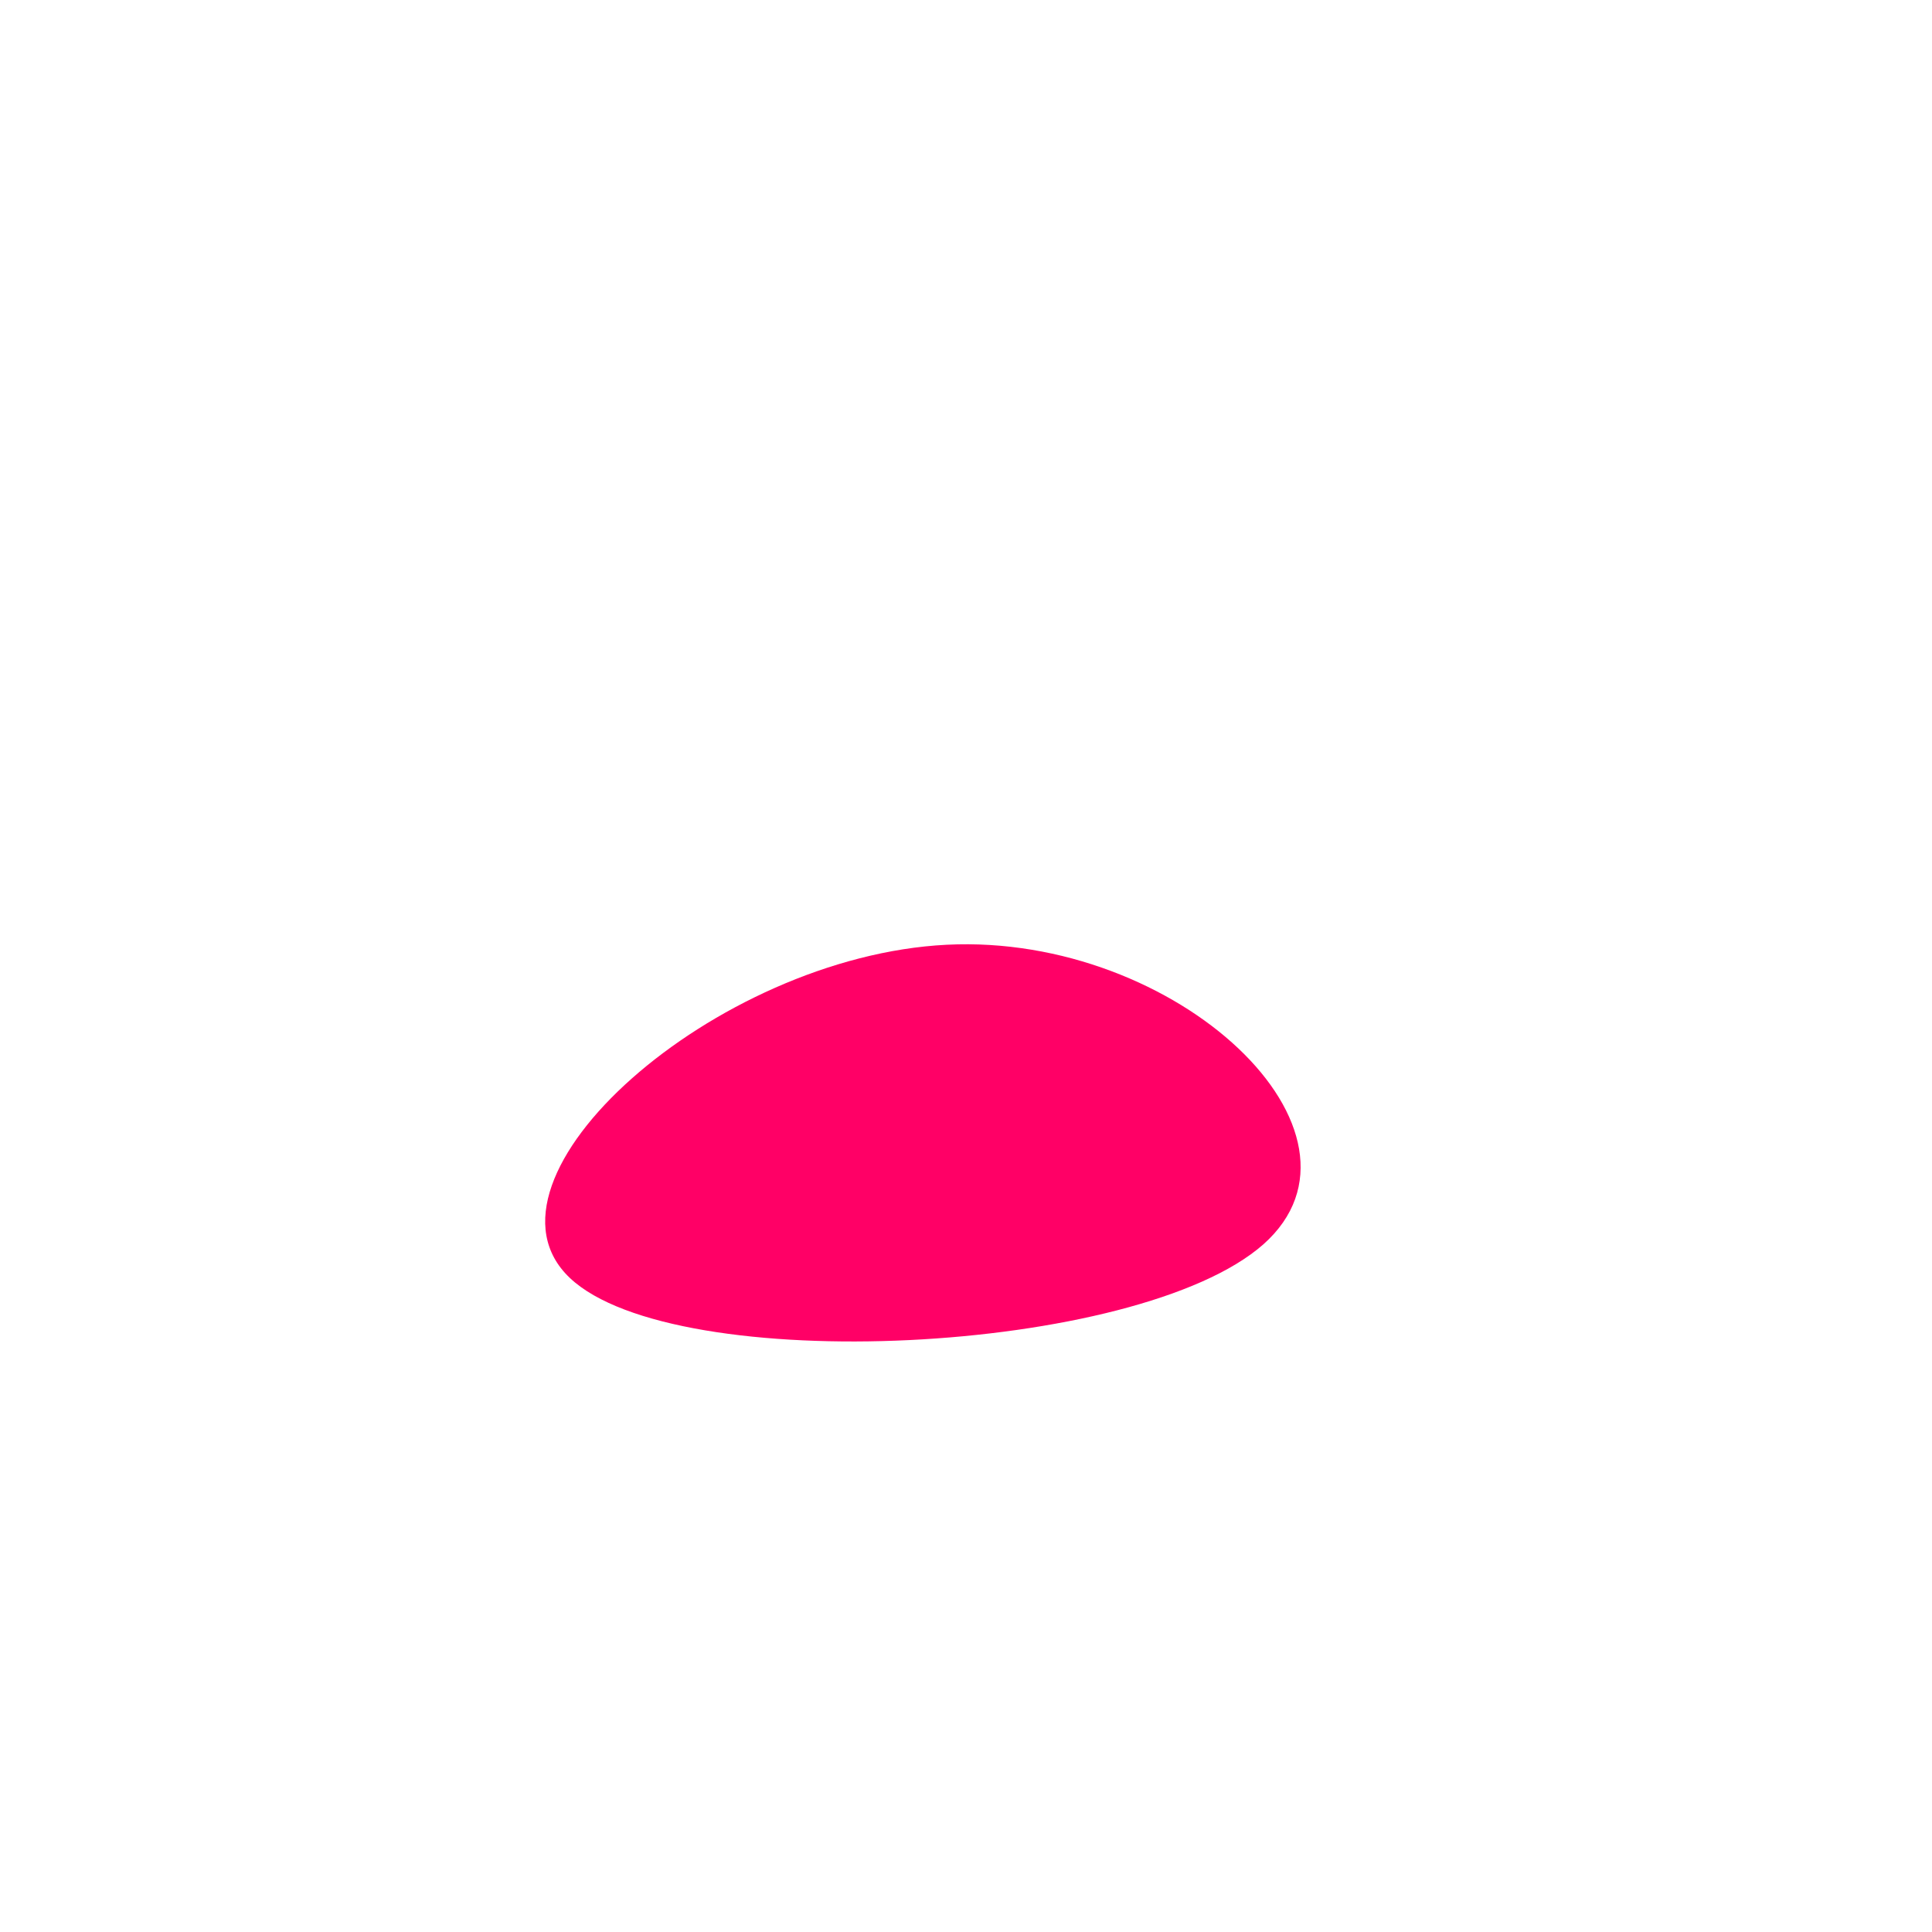
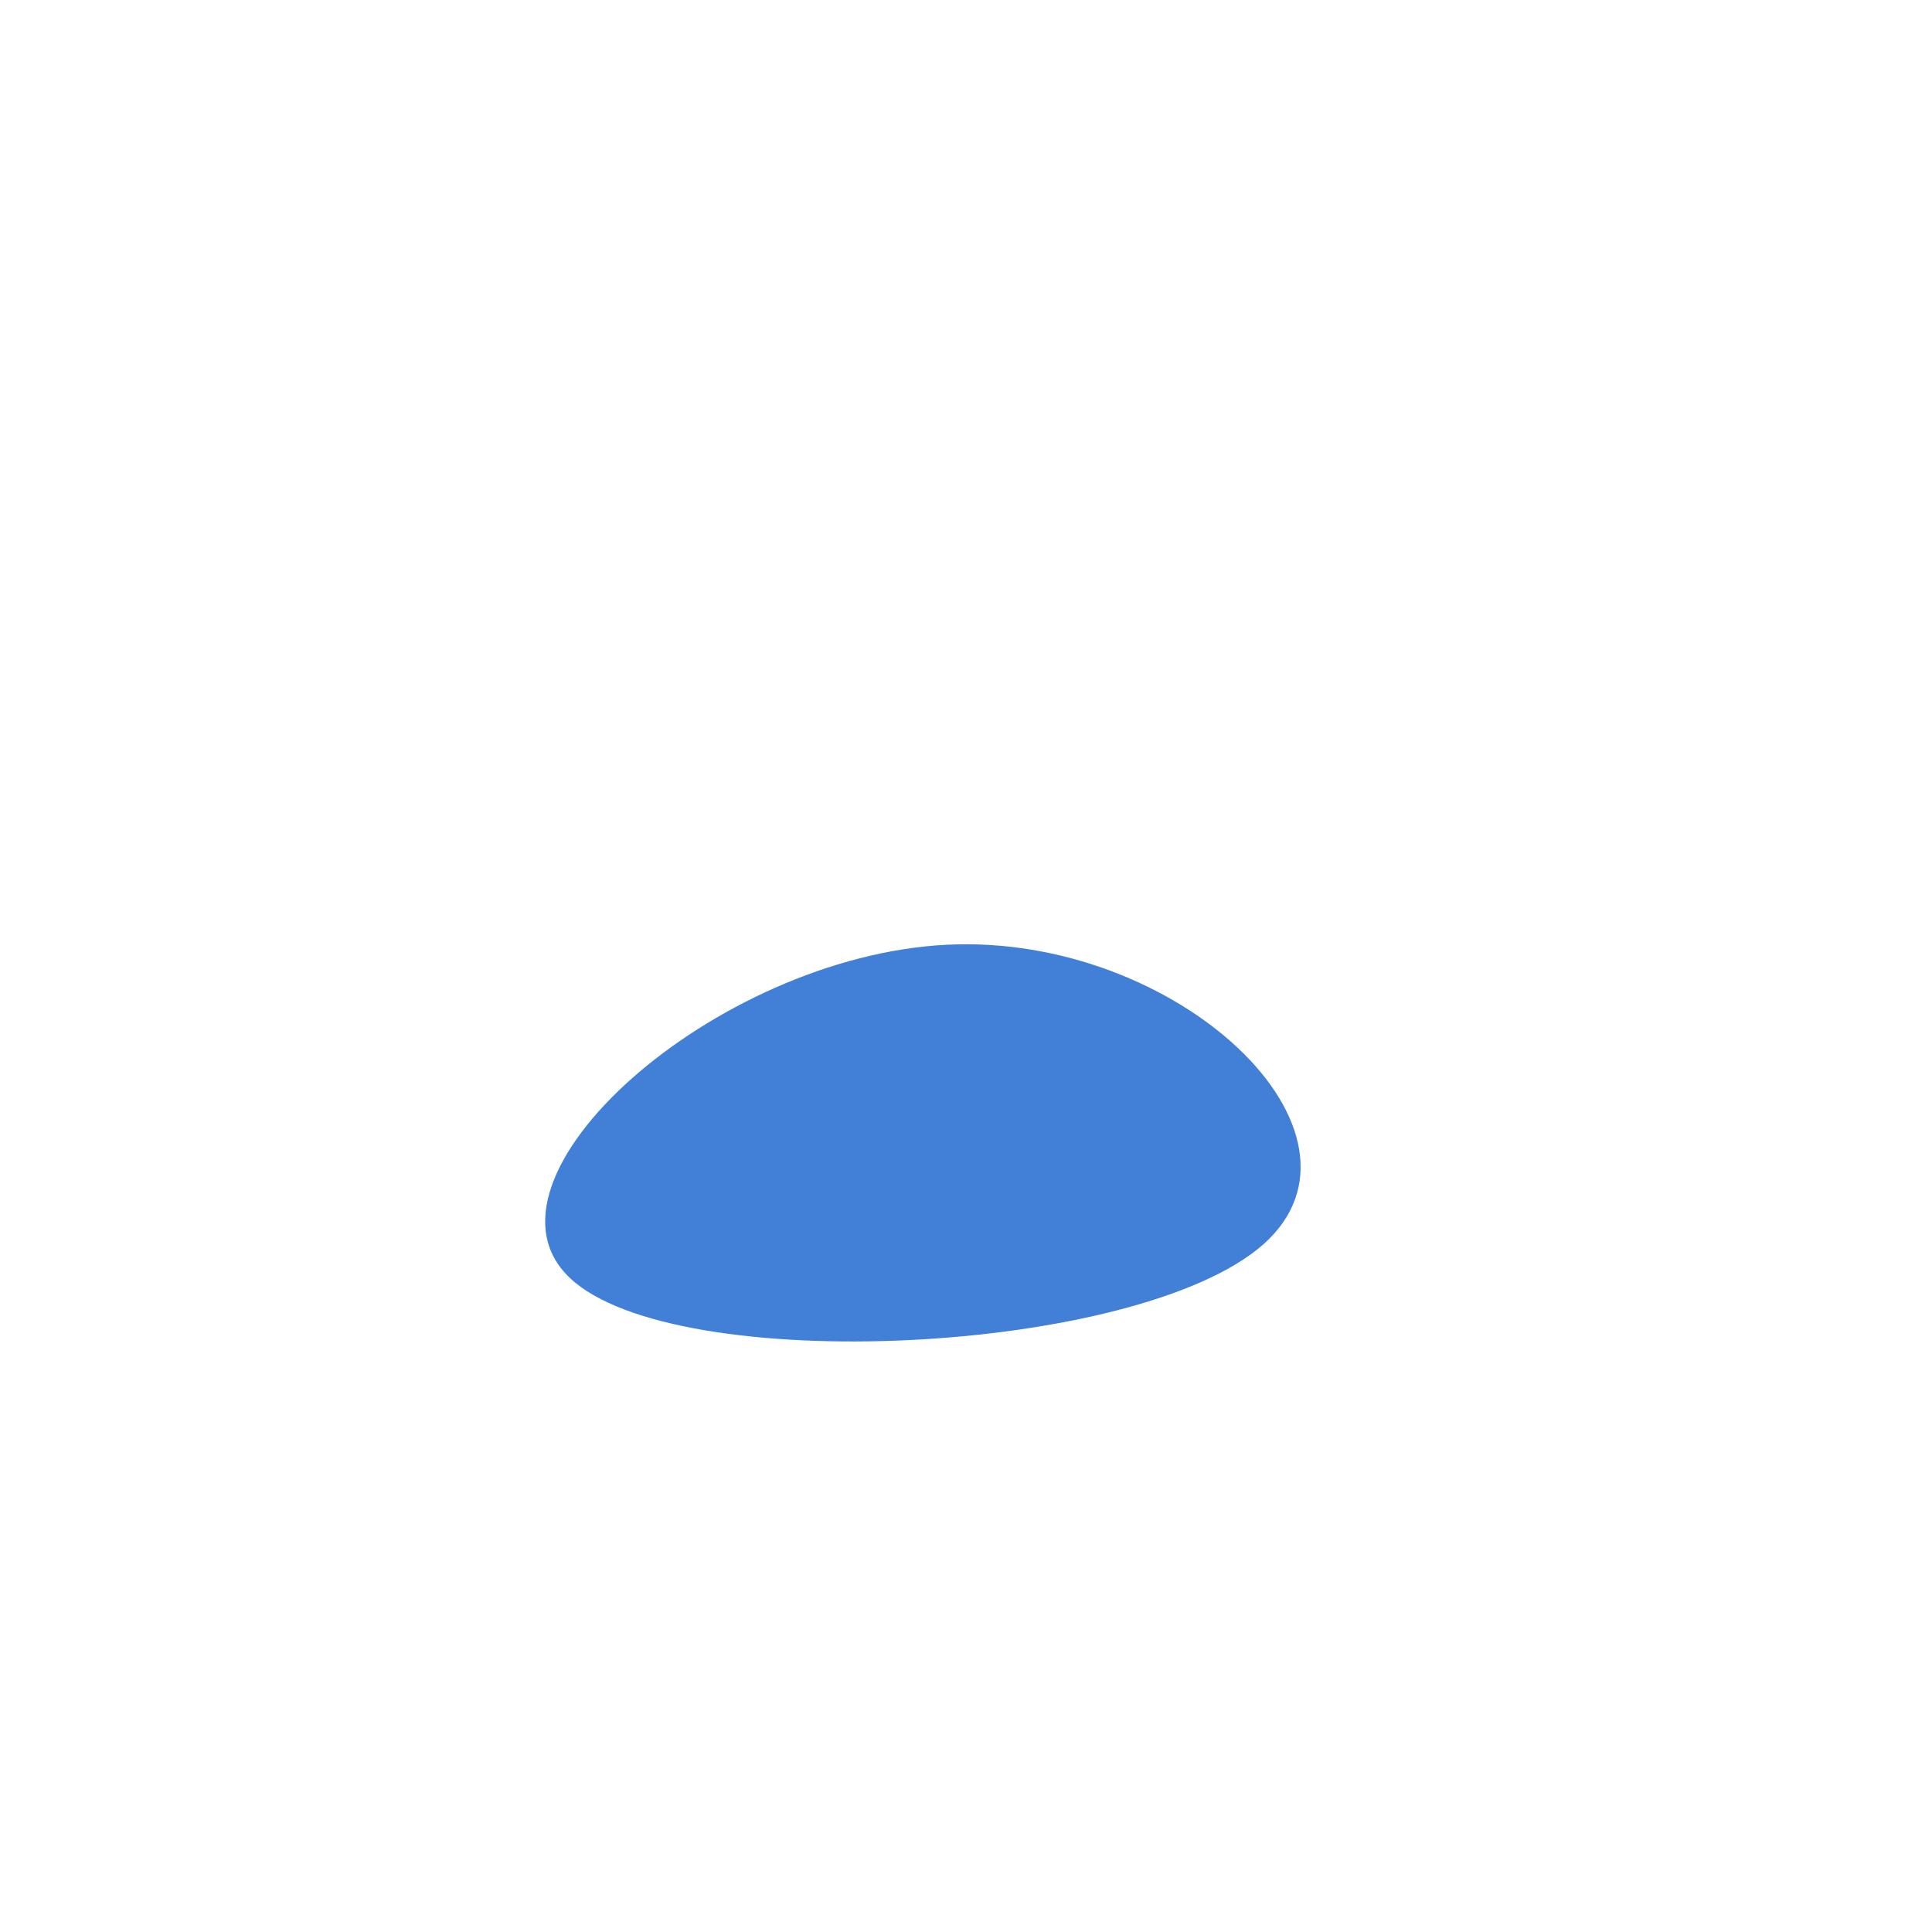
<svg xmlns="http://www.w3.org/2000/svg" viewBox="0 0 200 200">
-   <path fill="#FF0066" d="M30.8,28.8C17.8,40.3,-30.1,42.6,-41,32.3C-51.9,22,-26,-1,-2,-2.2C21.9,-3.4,43.7,17.3,30.8,28.8Z" transform="translate(100 100)" />
+   <path fill="#4280d7" d="M30.8,28.8C17.8,40.3,-30.1,42.6,-41,32.3C-51.9,22,-26,-1,-2,-2.2C21.9,-3.4,43.7,17.3,30.8,28.8Z" transform="translate(100 100)" />
</svg>
